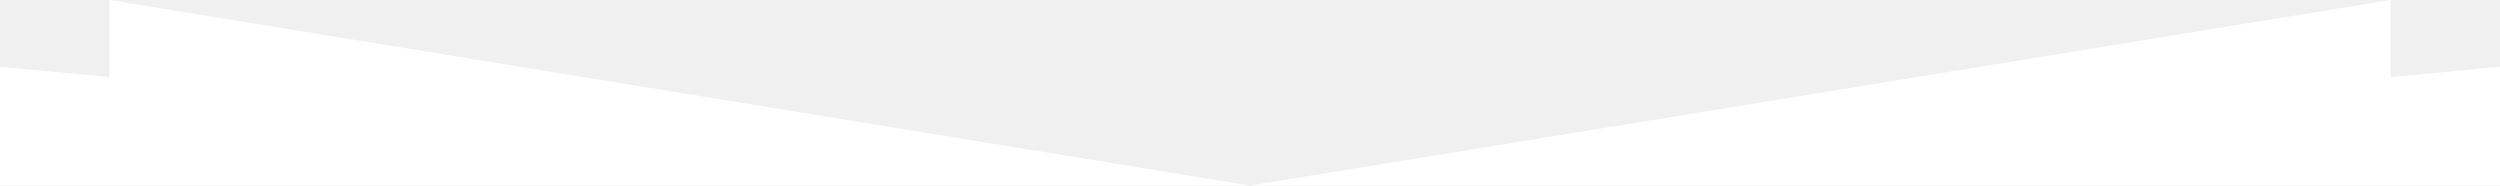
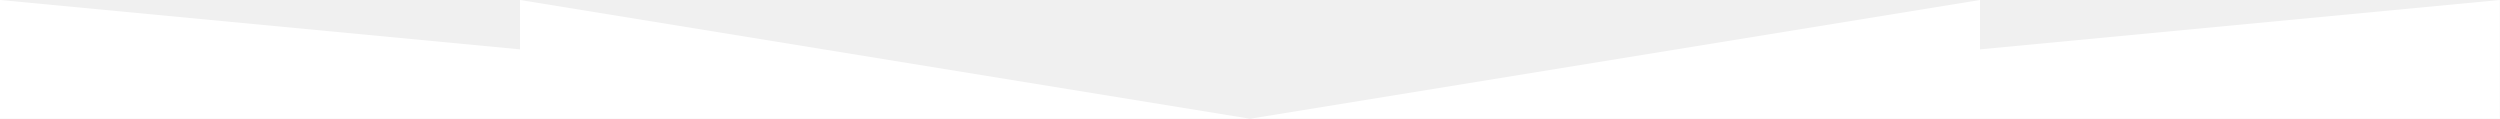
- <svg xmlns="http://www.w3.org/2000/svg" width="768" height="57" viewBox="0 0 768 57" fill="none">
-   <path d="M33.6 23.7L-216 0V57H33.6H384L33.6 0V23.7Z" fill="white" />
-   <path d="M734.4 23.7V0L384 57H734.4H983.9V0L734.4 23.7Z" fill="white" />
+ <svg xmlns="http://www.w3.org/2000/svg" width="1200" height="57" viewBox="0 0 1200 57" fill="none">
+   <path d="M249.6 23.7L0 0V57H249.6H600L249.6 0V23.7Z" fill="white" />
+   <path d="M950.4 23.7V0L600 57H950.4H1199.9V0L950.4 23.7Z" fill="white" />
</svg>
